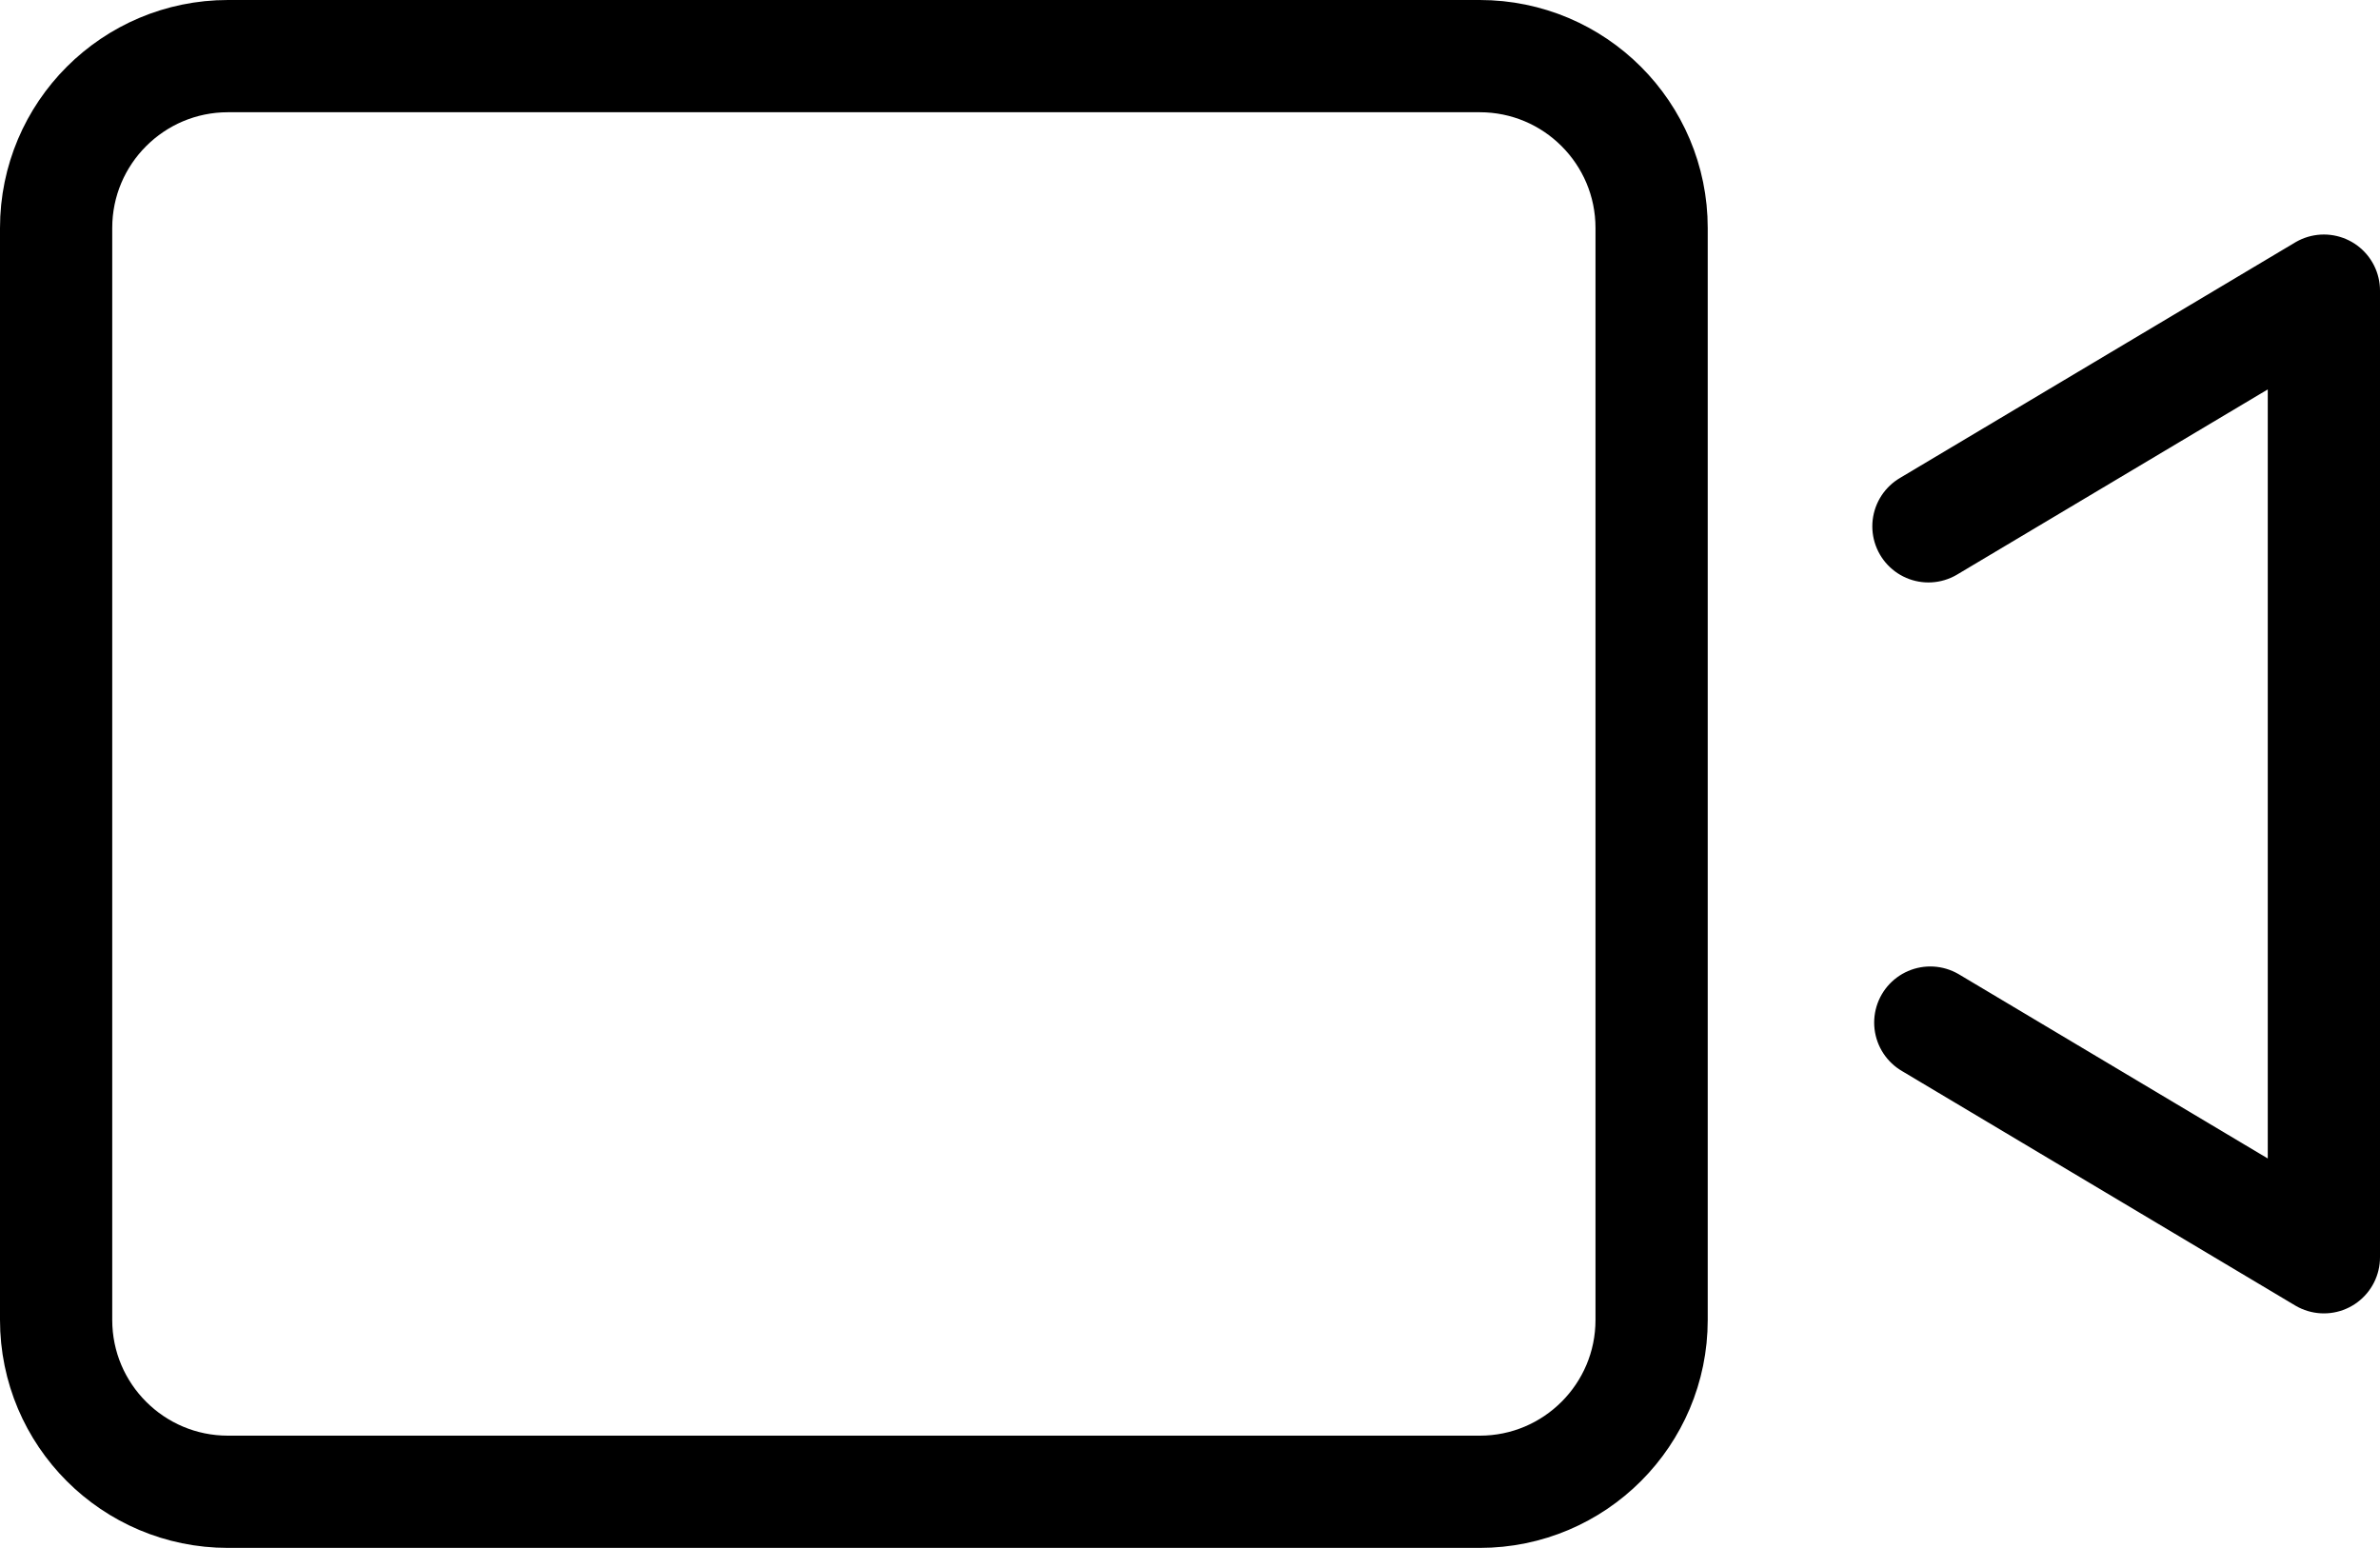
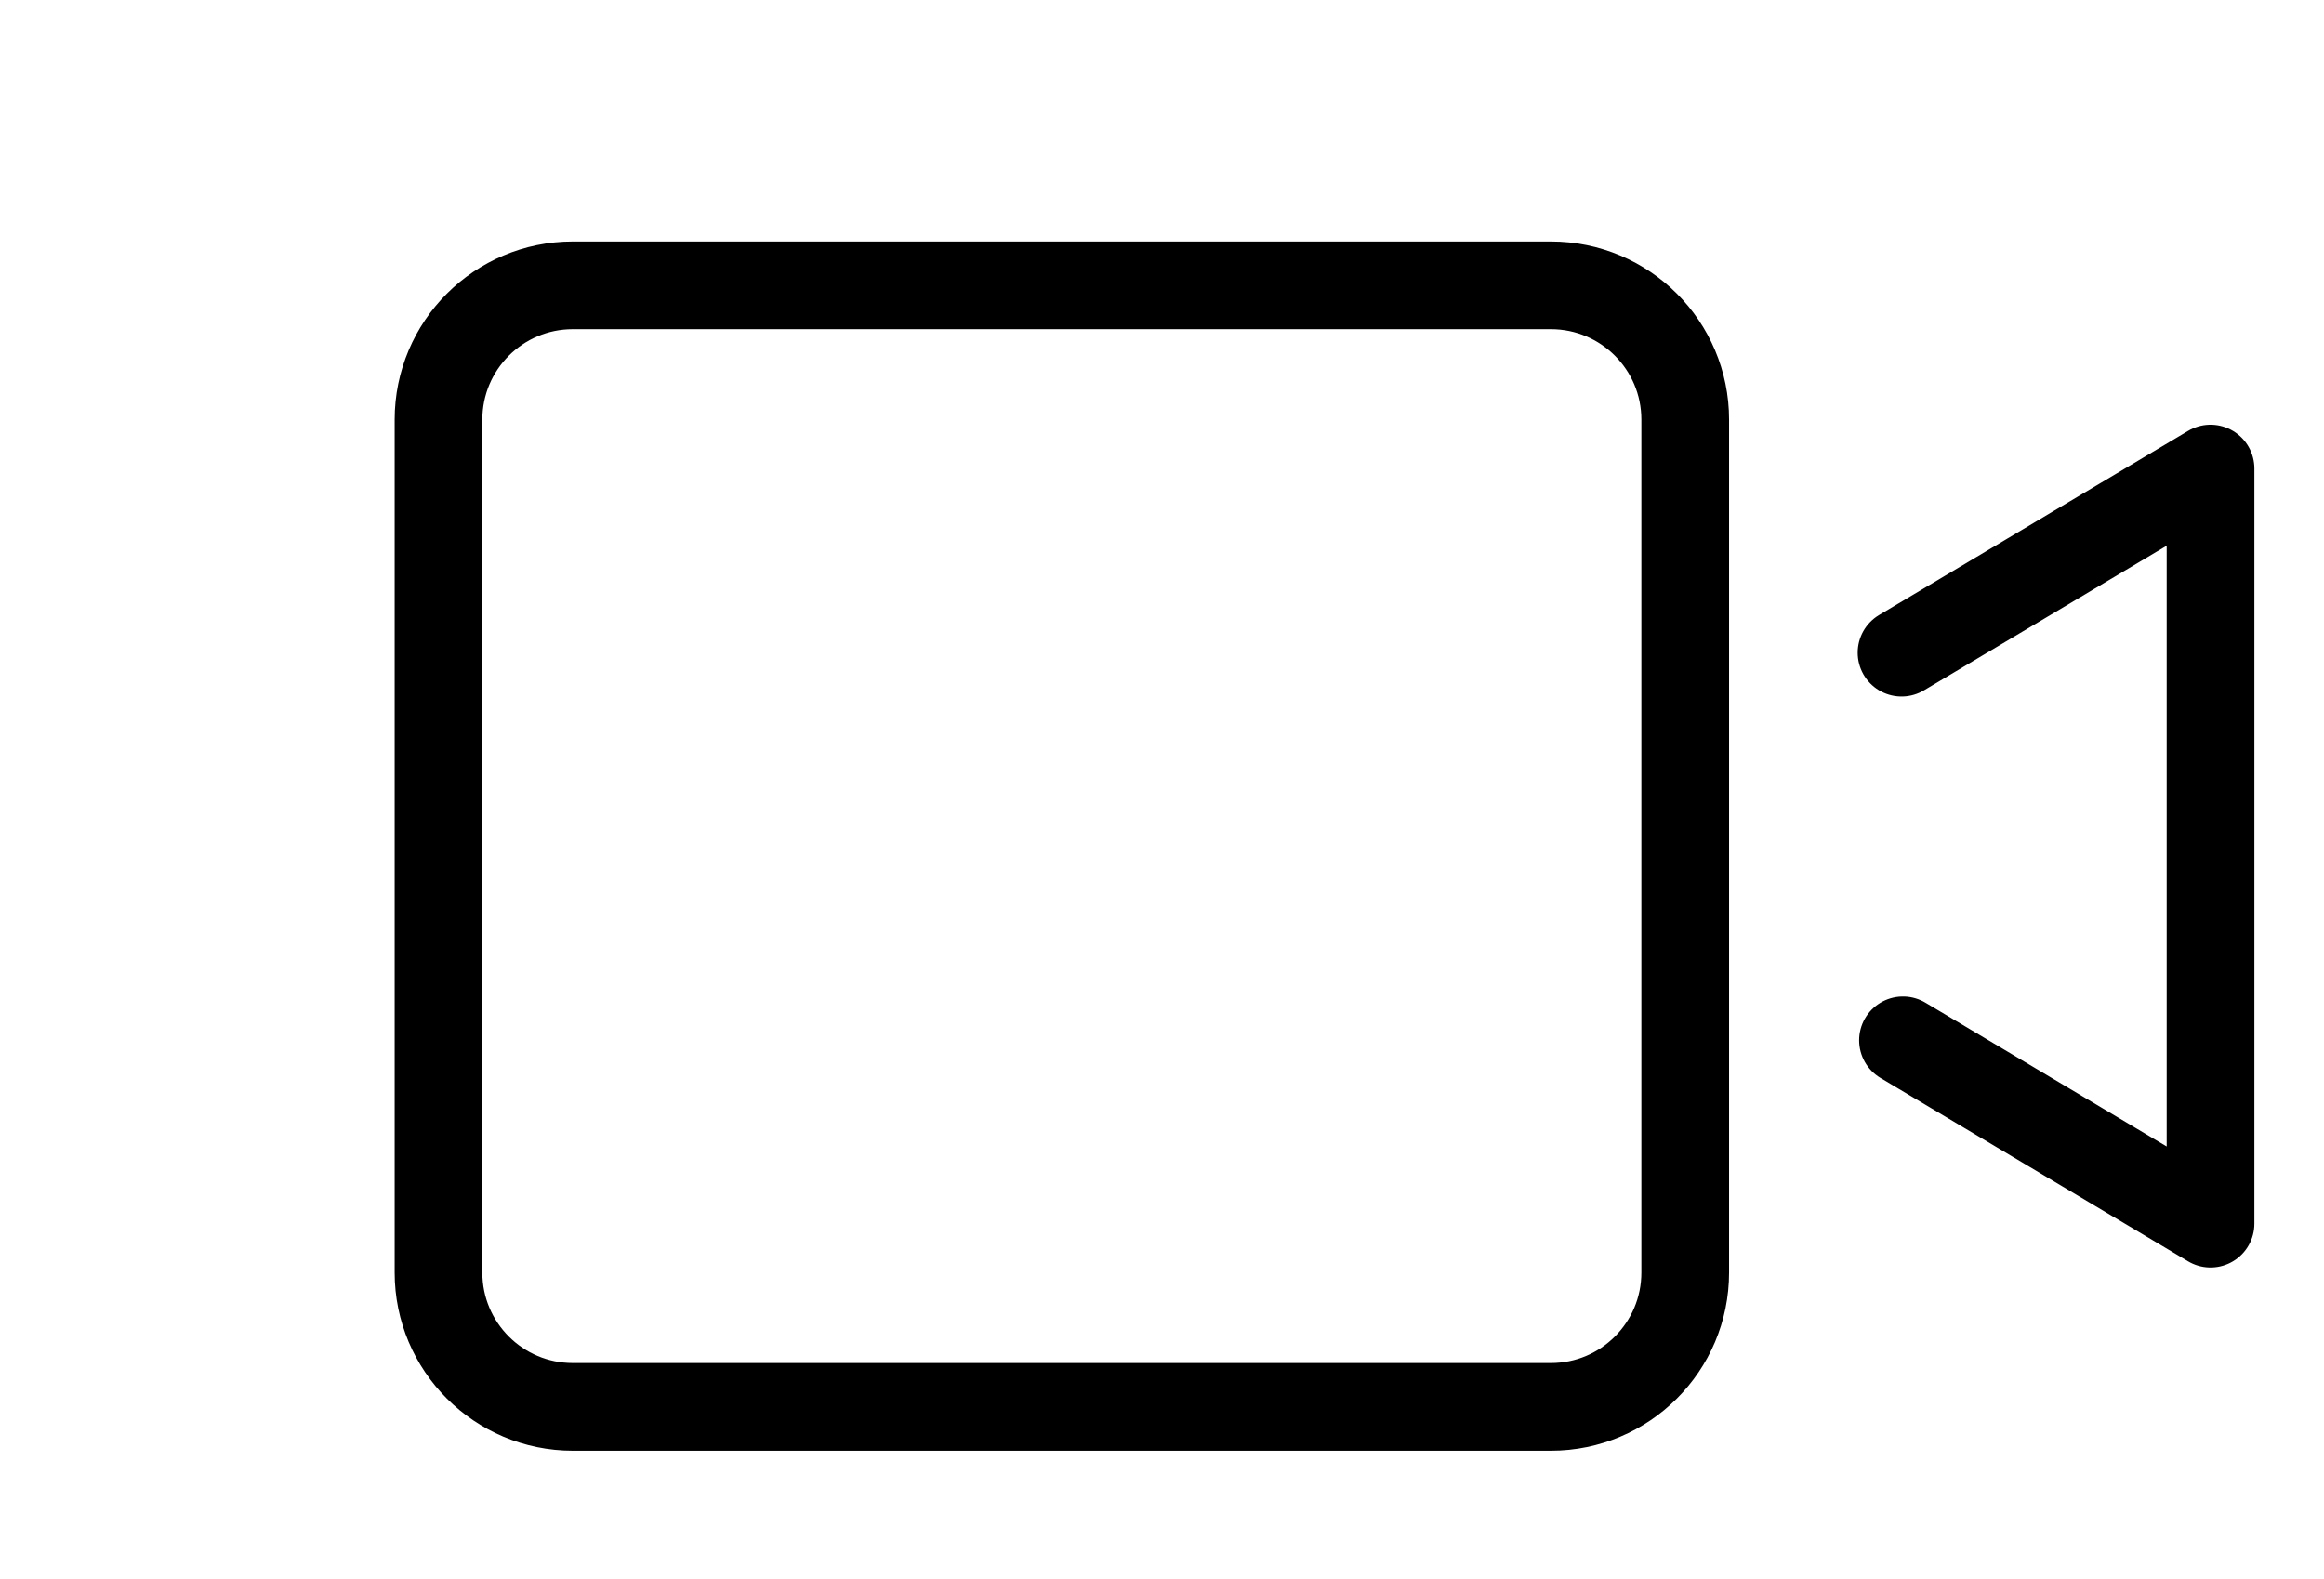
- <svg xmlns="http://www.w3.org/2000/svg" width="42.412" height="27.584" viewBox="0 0 42.412 27.584">
-   <g id="video_on_icon" transform="translate(-78.555 -374.53)">
-     <path id="Path_155" data-name="Path 155" d="M3.063,0H25.369a3.063,3.063,0,0,1,3.063,3.063V22.52a3.063,3.063,0,0,1-3.063,3.063H3.063A3.063,3.063,0,0,1,0,22.52V3.063A3.063,3.063,0,0,1,3.063,0Z" transform="translate(79.555 375.53)" fill="none" stroke="#000" stroke-linecap="round" stroke-width="2" />
-     <path id="Path_154" data-name="Path 154" d="M93.053,390.26l7.014,4.182V377.217l-7.047,4.2" transform="translate(19.9 2.492)" fill="none" stroke="#000" stroke-linecap="round" stroke-linejoin="round" stroke-width="2" />
+ <svg xmlns="http://www.w3.org/2000/svg" width="53" height="36" viewBox="0 0 53 36">
+   <g id="video_on_icon" transform="translate(-9954 -4993)">
+     <g id="video_on_icon-2" data-name="video_on_icon" transform="translate(9884.445 4623.979)">
+       <path id="Path_155" data-name="Path 155" d="M3.063,0H25.369a3.063,3.063,0,0,1,3.063,3.063V22.52a3.063,3.063,0,0,1-3.063,3.063H3.063A3.063,3.063,0,0,1,0,22.52V3.063A3.063,3.063,0,0,1,3.063,0Z" transform="translate(79.555 375.53)" fill="none" stroke="#000" stroke-linecap="round" stroke-width="2" />
+       <path id="Path_154" data-name="Path 154" d="M93.053,390.26l7.014,4.182V377.217l-7.047,4.2" transform="translate(19.9 2.492)" fill="none" stroke="#000" stroke-linecap="round" stroke-linejoin="round" stroke-width="2" />
+     </g>
+     <rect id="sizer" width="53" height="36" transform="translate(9954 4993)" fill="none" />
  </g>
</svg>
